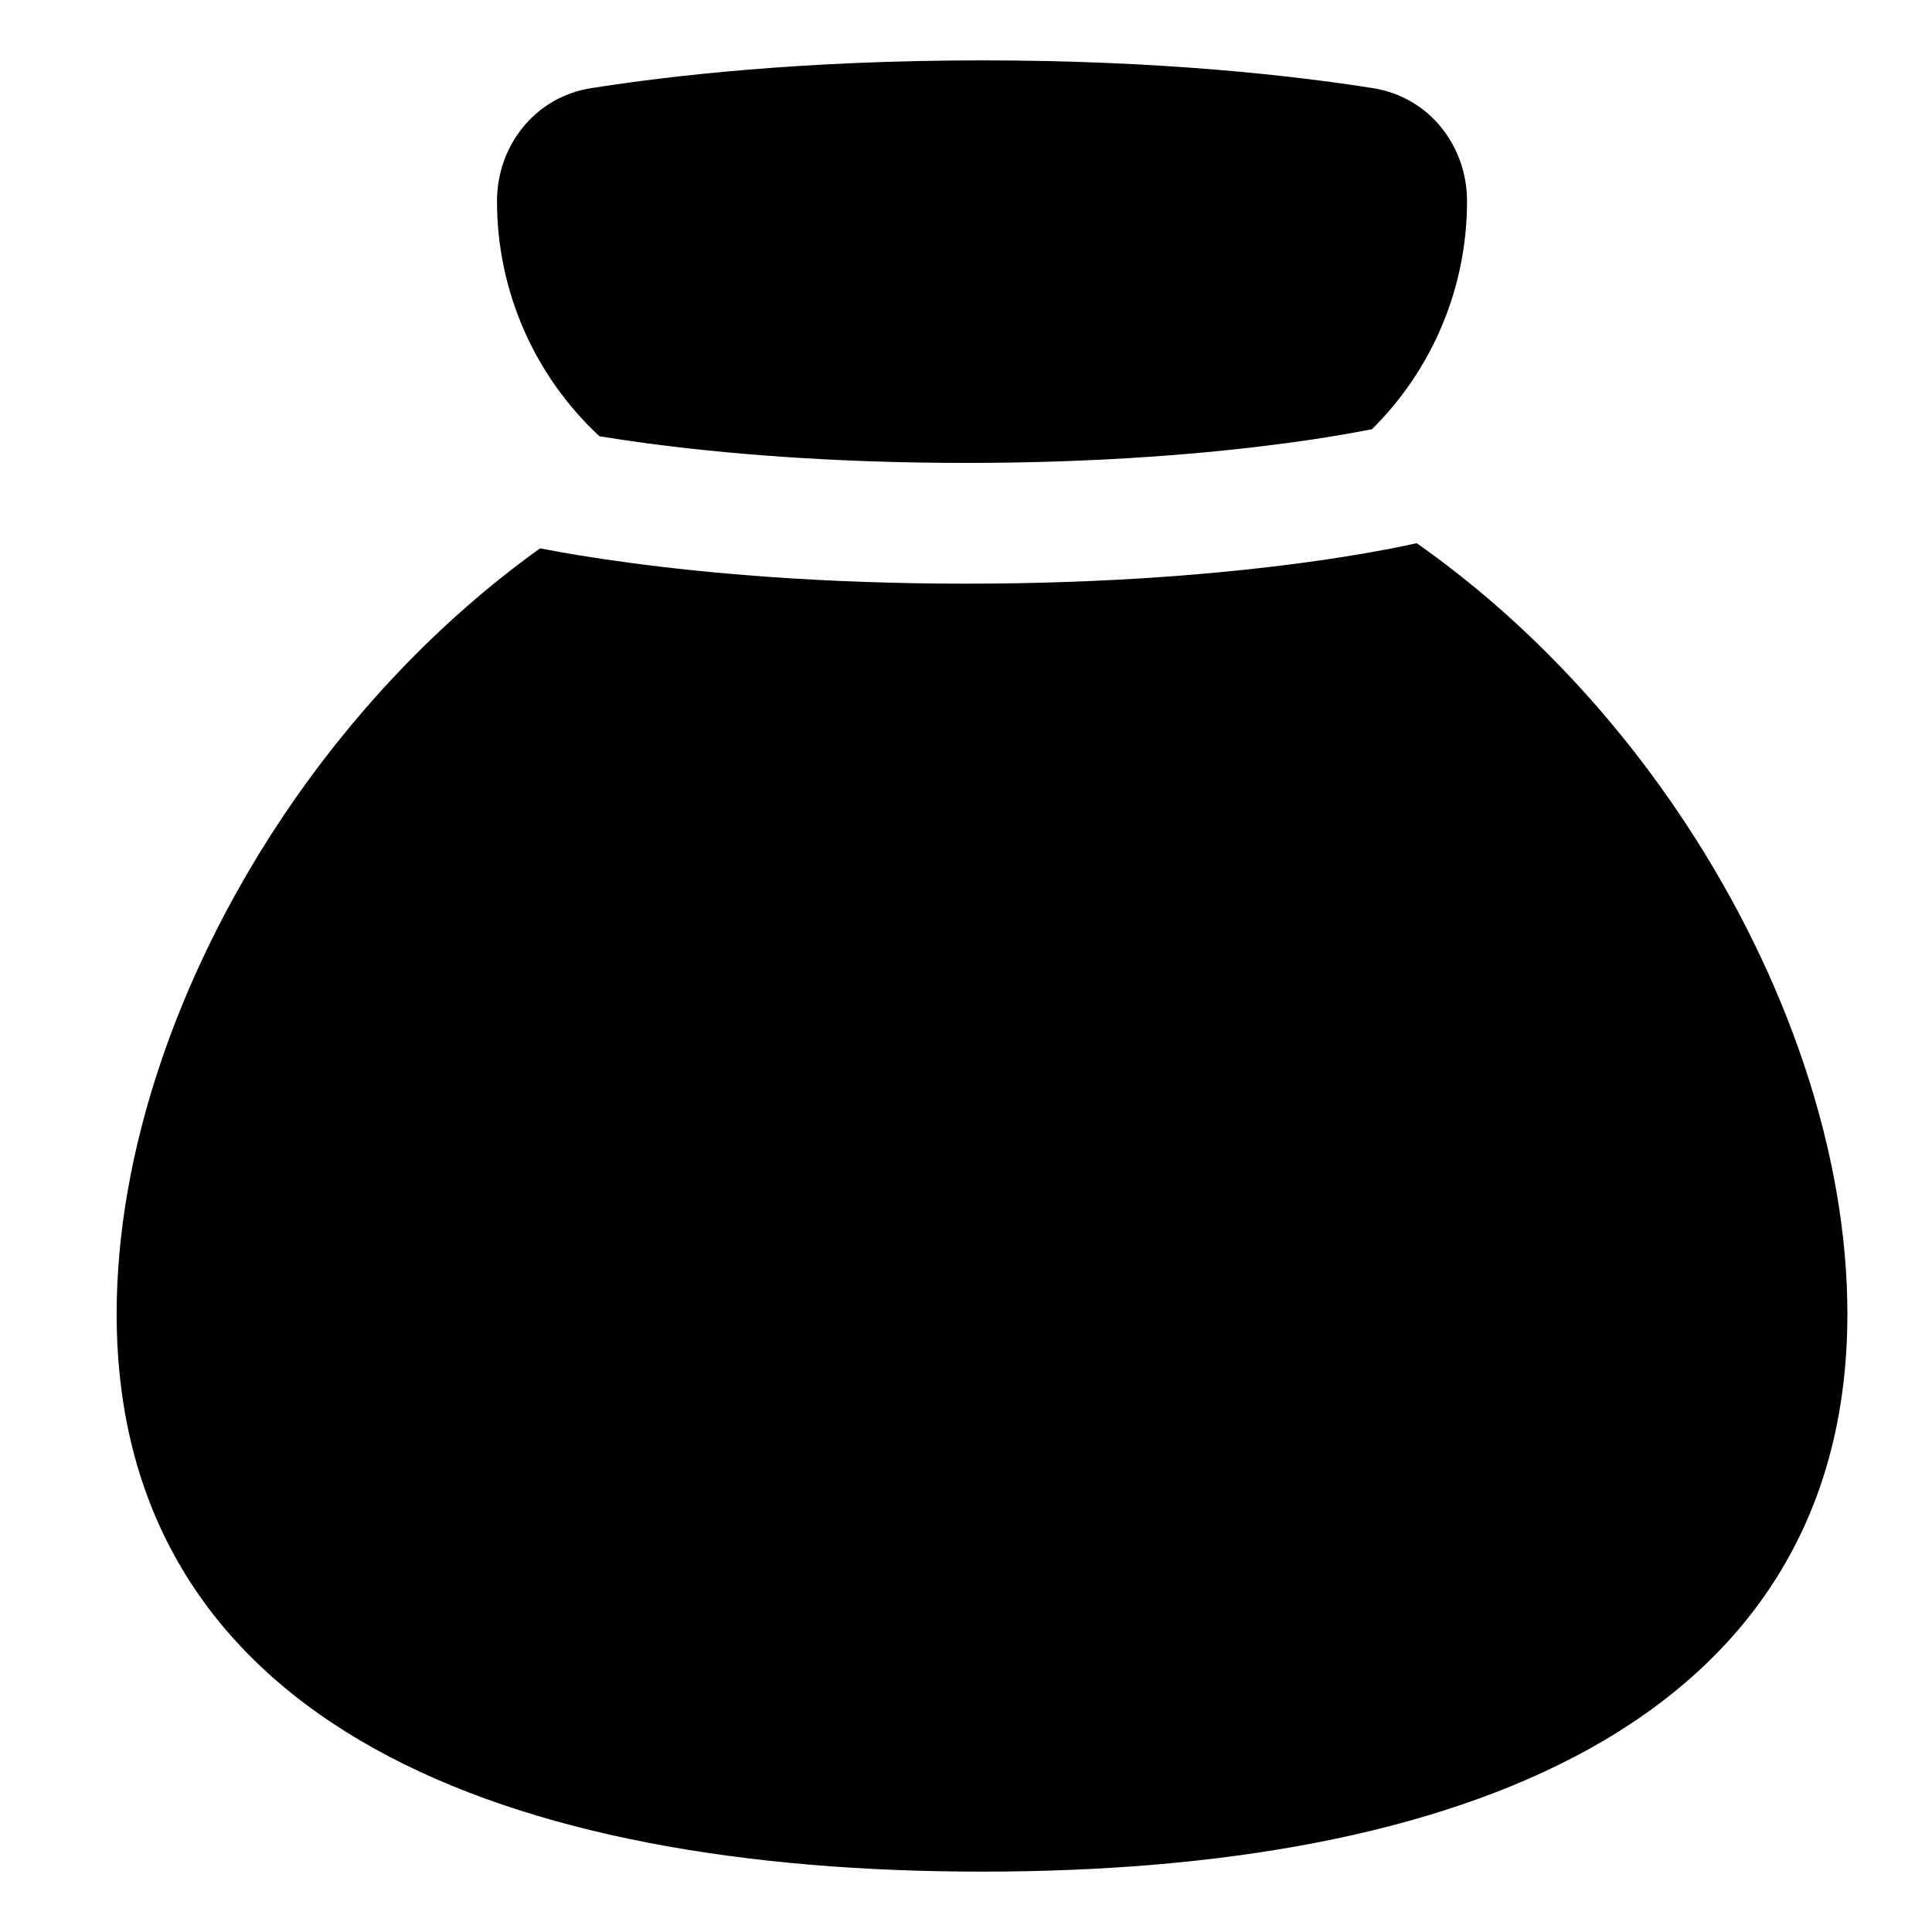
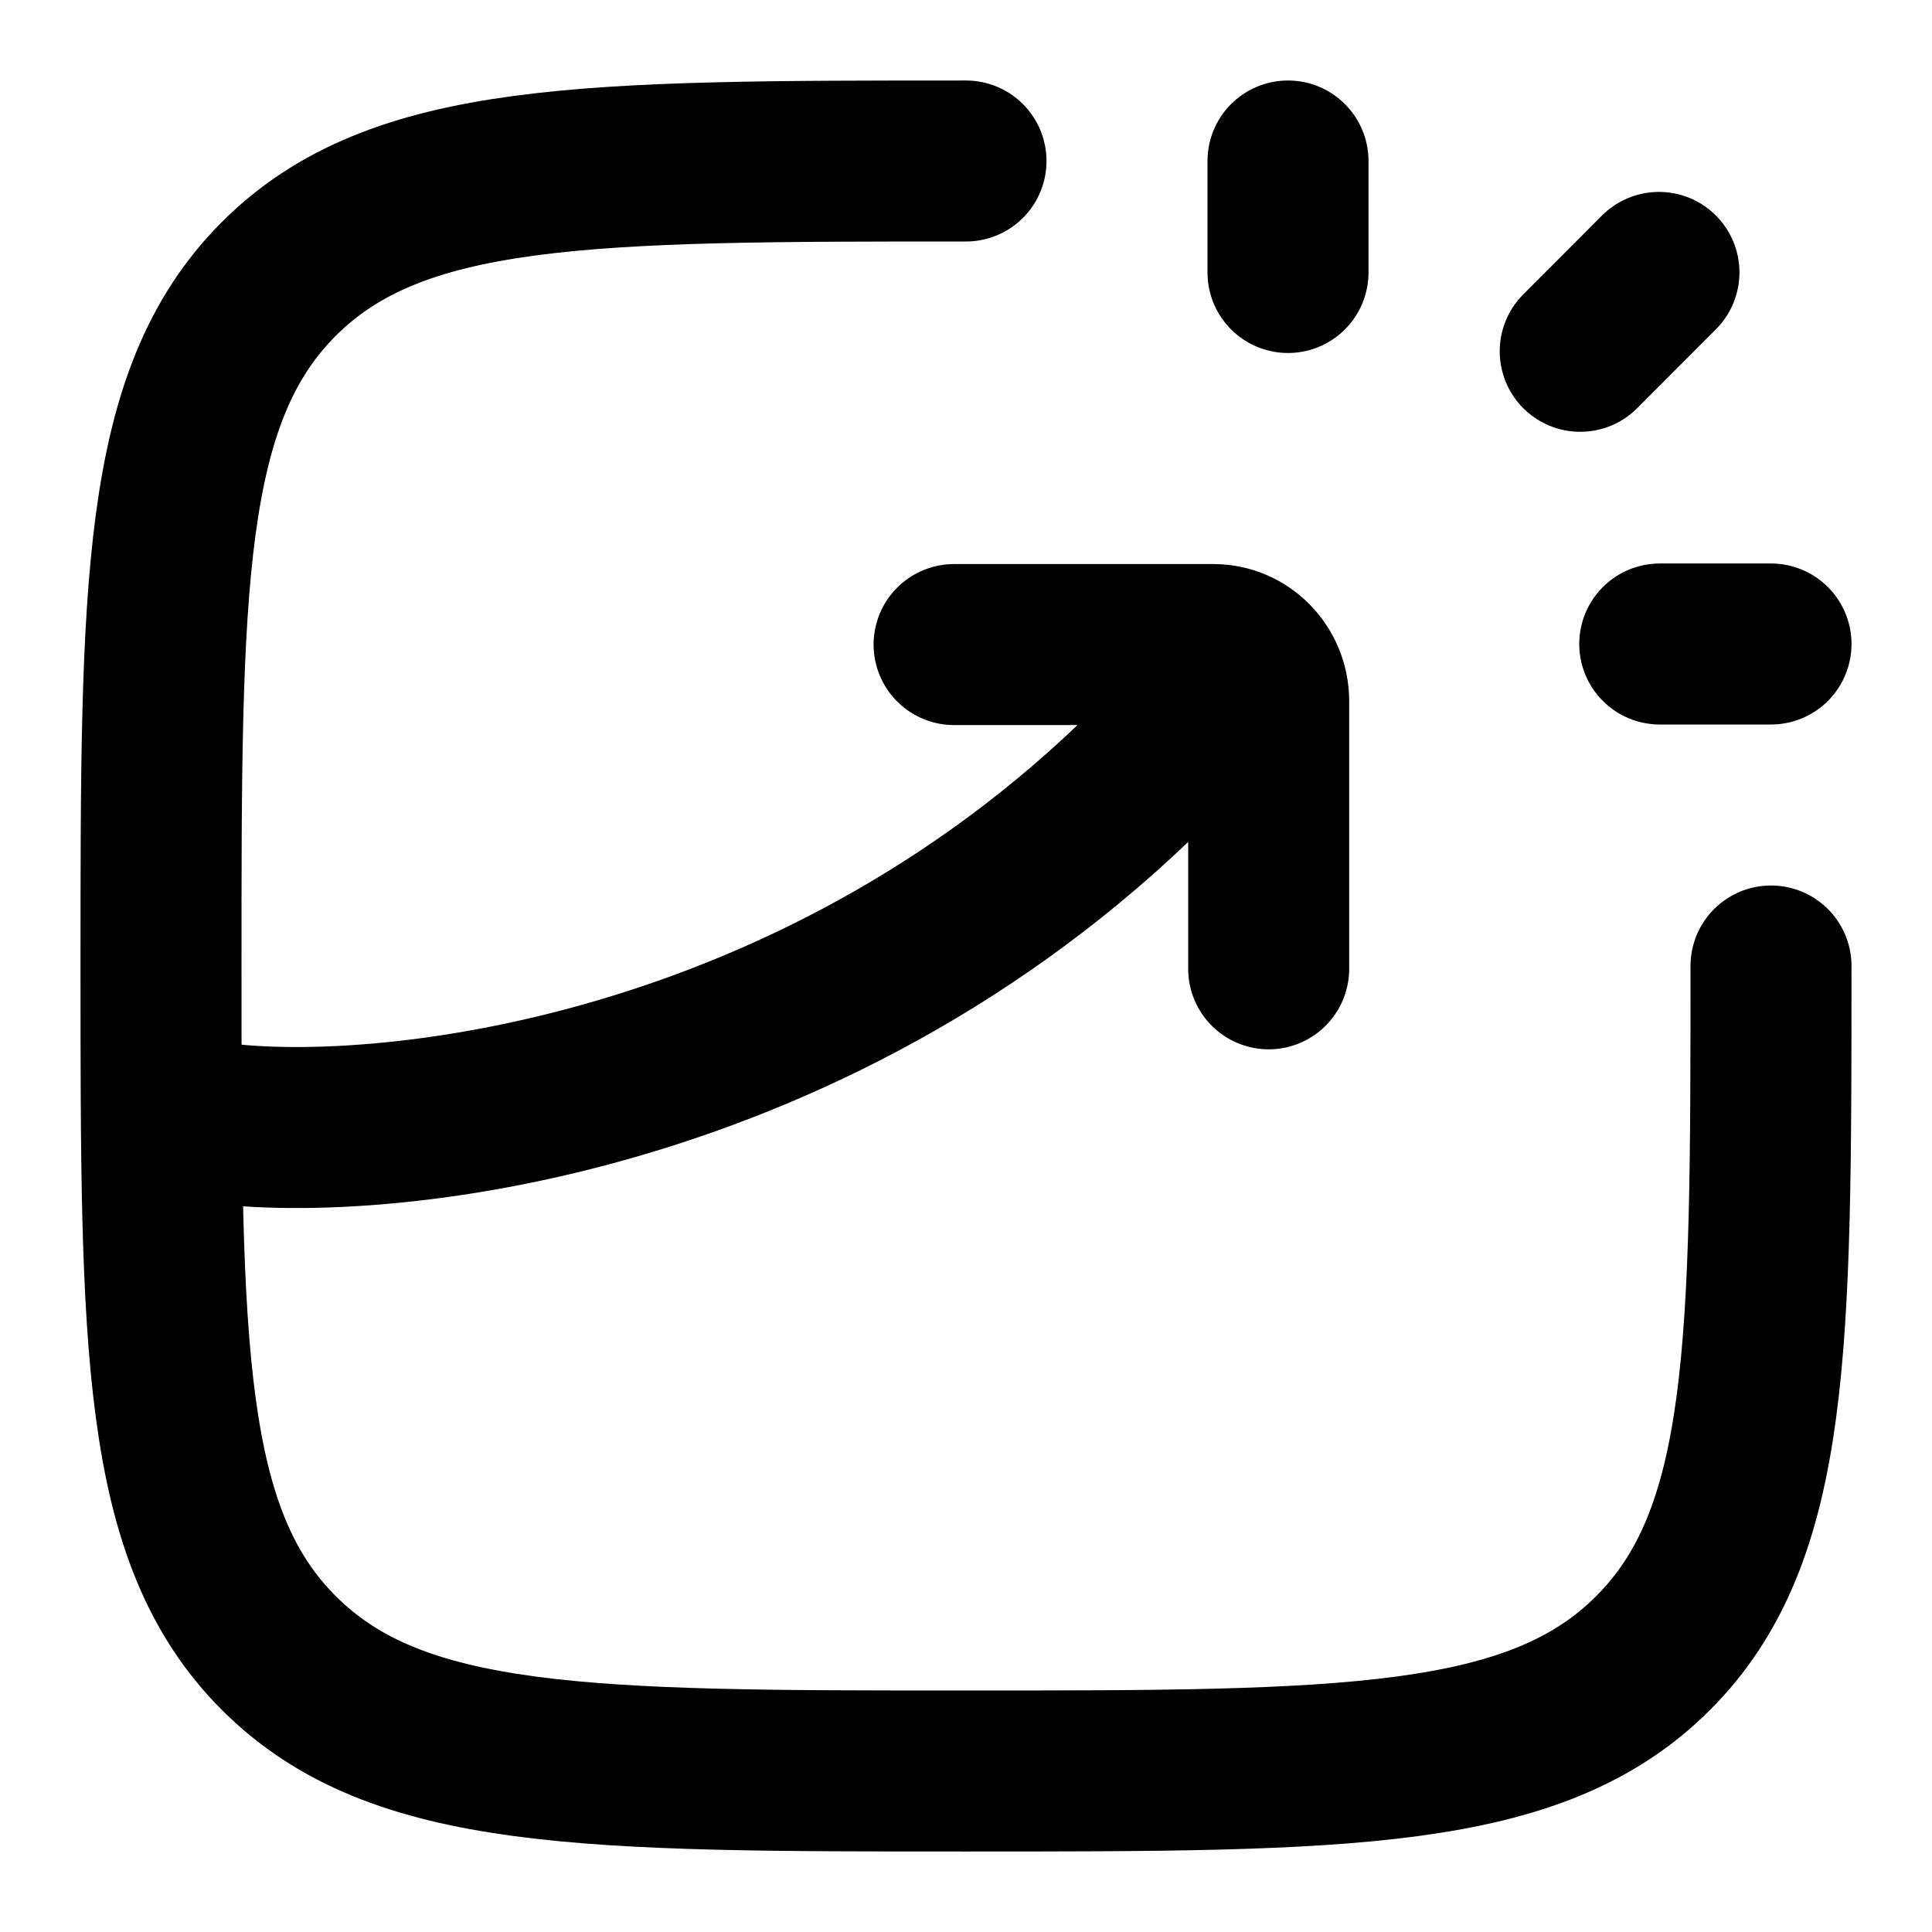
- <svg xmlns="http://www.w3.org/2000/svg" viewBox="0 0 48 48">
-   <path fill="currentColor" d="M14.681 2.191c1.933-.306 5.25-.691 9.717-.691s7.785.385 9.718.691c1.392.22 2.332 1.434 2.332 2.805a7.96 7.96 0 0 1-2.362 5.668l-.105.02a35 35 0 0 1-2.054.33c-1.814.242-4.498.487-7.926.487s-6.113-.245-7.927-.487q-.67-.091-1.18-.175a7.96 7.96 0 0 1-2.546-5.843c0-1.371.94-2.584 2.333-2.805M13.42 13.624l.03.006c.512.099 1.26.228 2.227.357c1.936.259 4.752.514 8.324.514s6.387-.255 8.323-.513a39 39 0 0 0 2.227-.358a22 22 0 0 0 .646-.135c2.633 1.848 4.905 4.268 6.667 6.938c2.529 3.83 4.034 8.21 4.034 12.21c0 5.117-2.465 8.615-6.408 10.804c-3.908 2.17-9.256 3.053-15.092 3.053c-5.835 0-11.184-.883-15.091-3.053c-3.944-2.189-6.409-5.687-6.409-10.804c0-4 1.506-8.38 4.034-12.21c1.723-2.608 3.93-4.979 6.487-6.81" />
+ <svg xmlns="http://www.w3.org/2000/svg" fill="none" color="currentColor" viewBox="0 0 24 24">
+   <path stroke="currentColor" stroke-linecap="round" stroke-linejoin="round" stroke-width="2" d="M16 3.385V2m3.63 2.364.978-.98M20.618 8H22M22 12c0 4.714 0 7.071-1.465 8.535C19.072 22 16.714 22 12 22s-7.071 0-8.536-1.465C2 19.072 2 16.714 2 12s0-7.071 1.464-8.536C4.93 2 7.286 2 12 2" />
+   <path stroke="currentColor" stroke-linecap="round" stroke-linejoin="round" stroke-width="2" d="M11.852 8.007h3.222c.379 0 .686.315.686.703v3.325m-13 1.923c2.273.266 7.977-.444 12.131-5.068" />
</svg>
